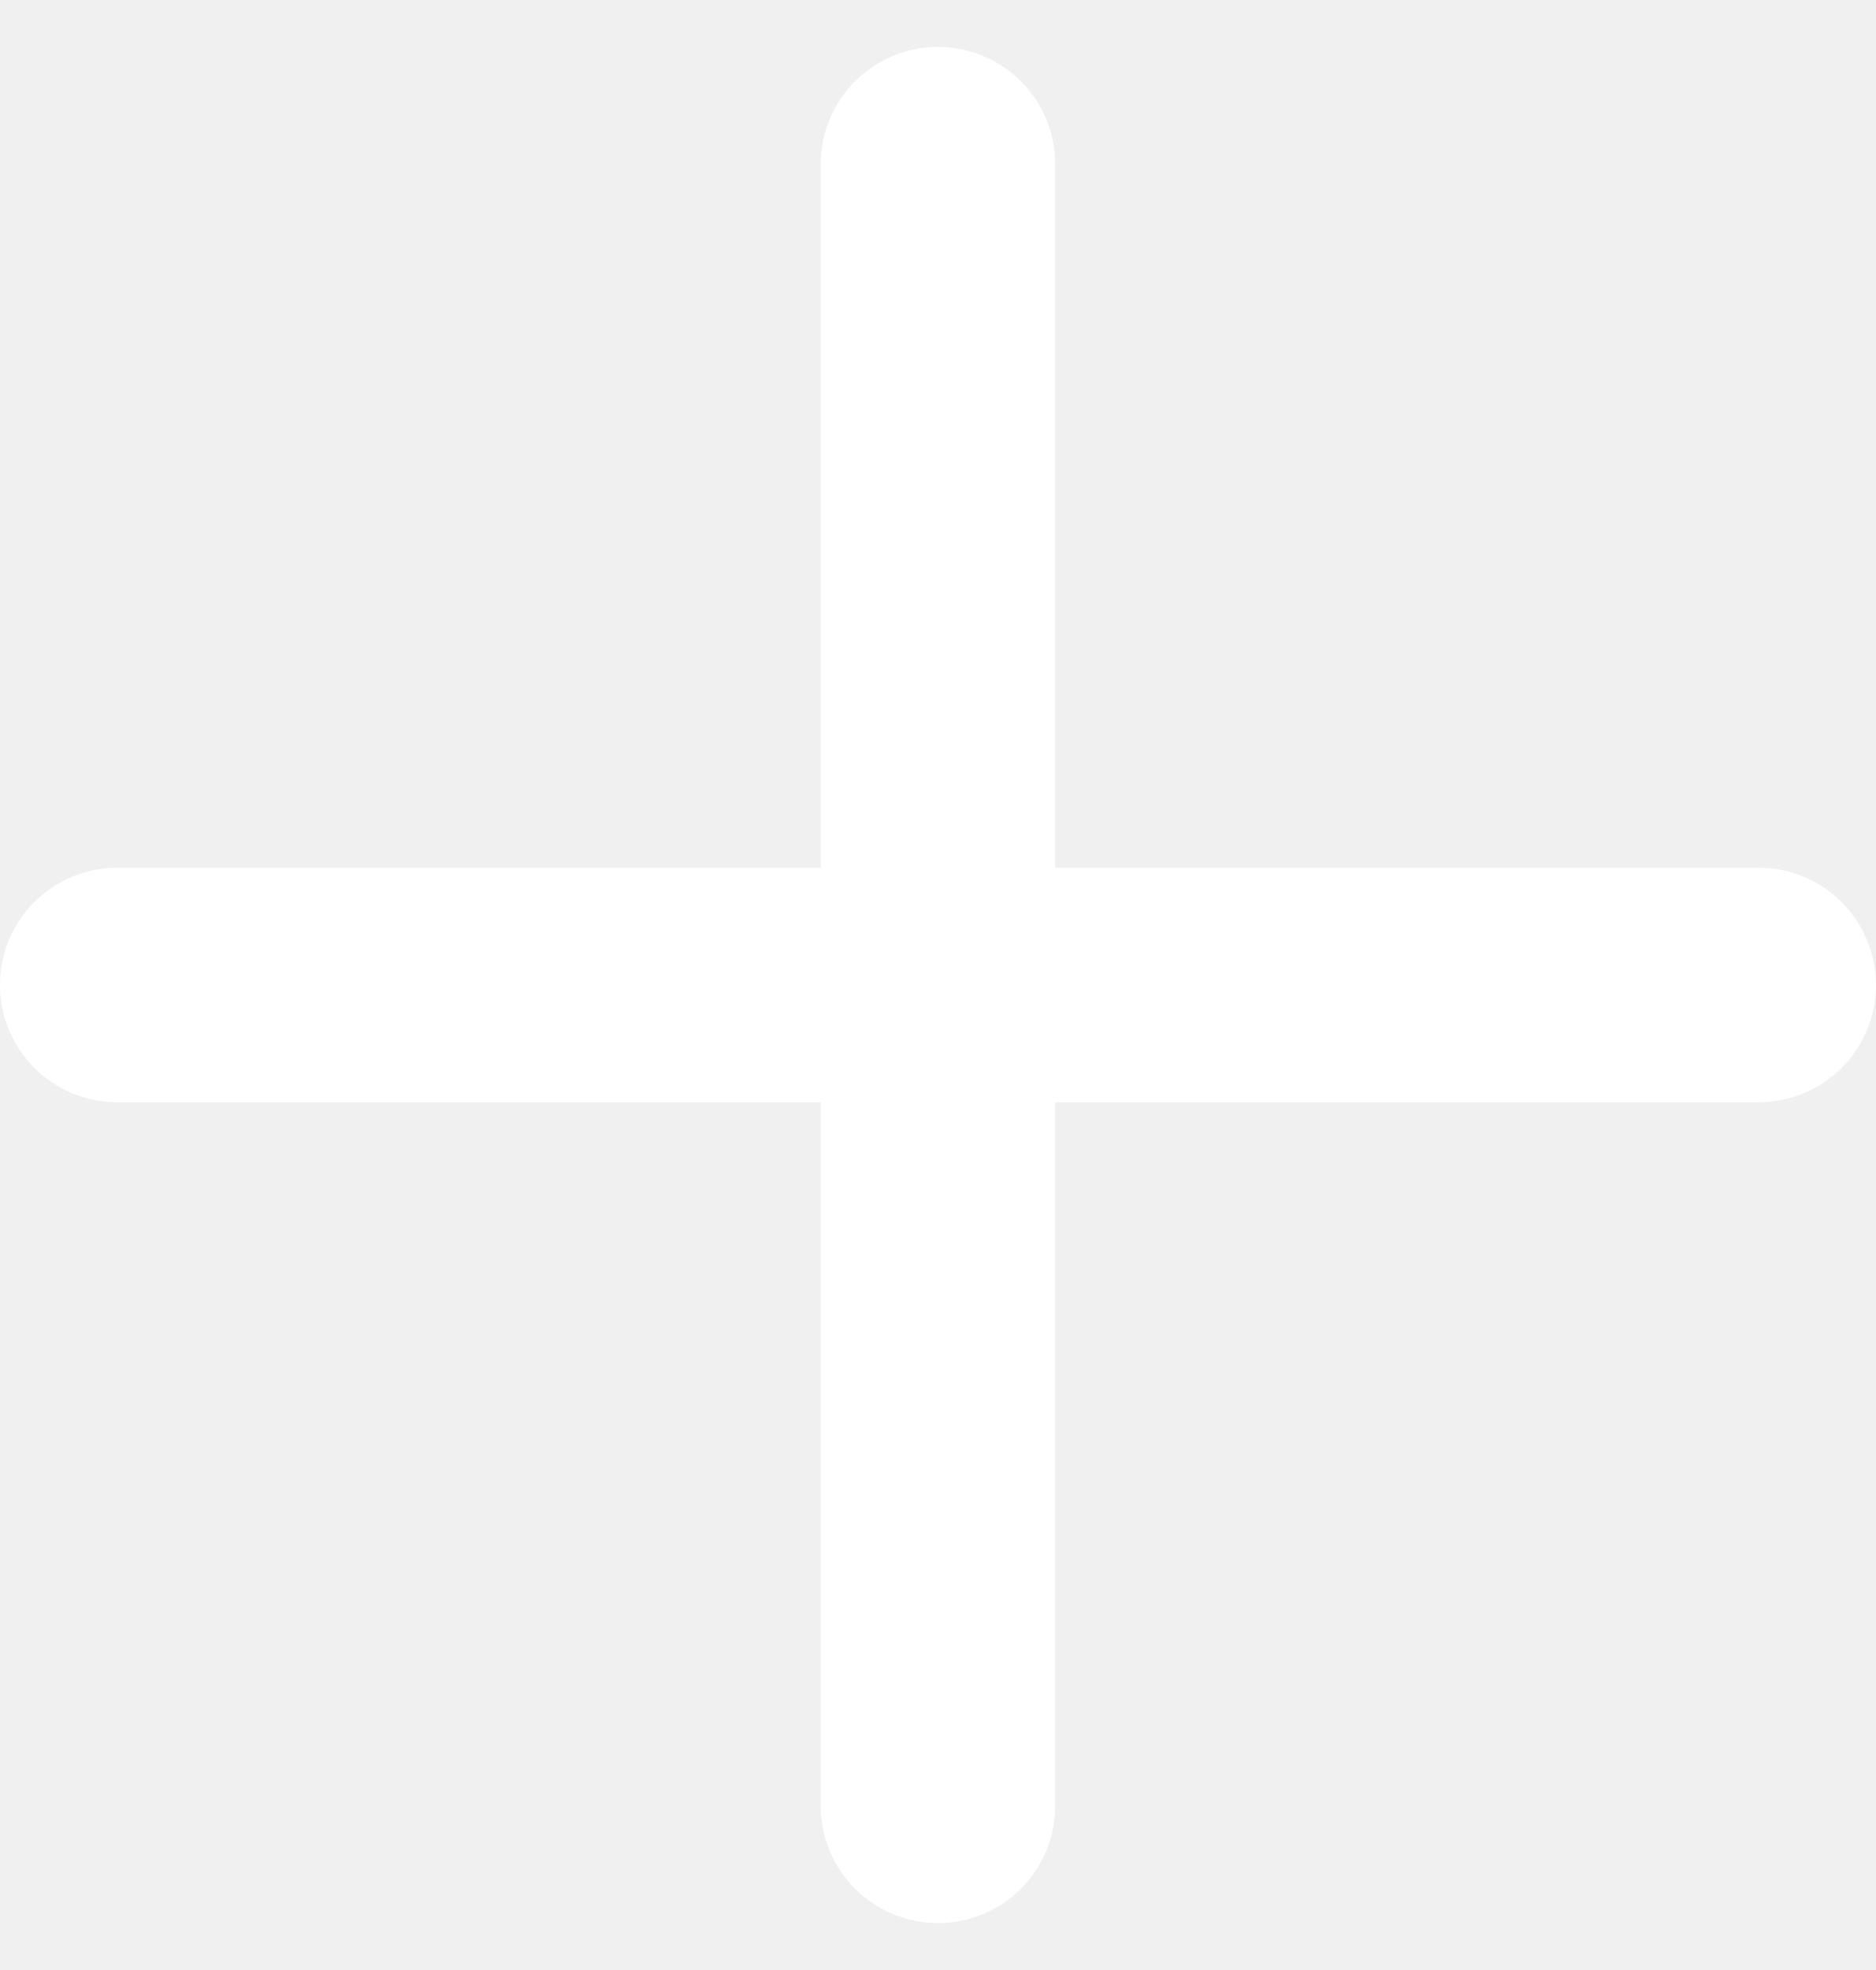
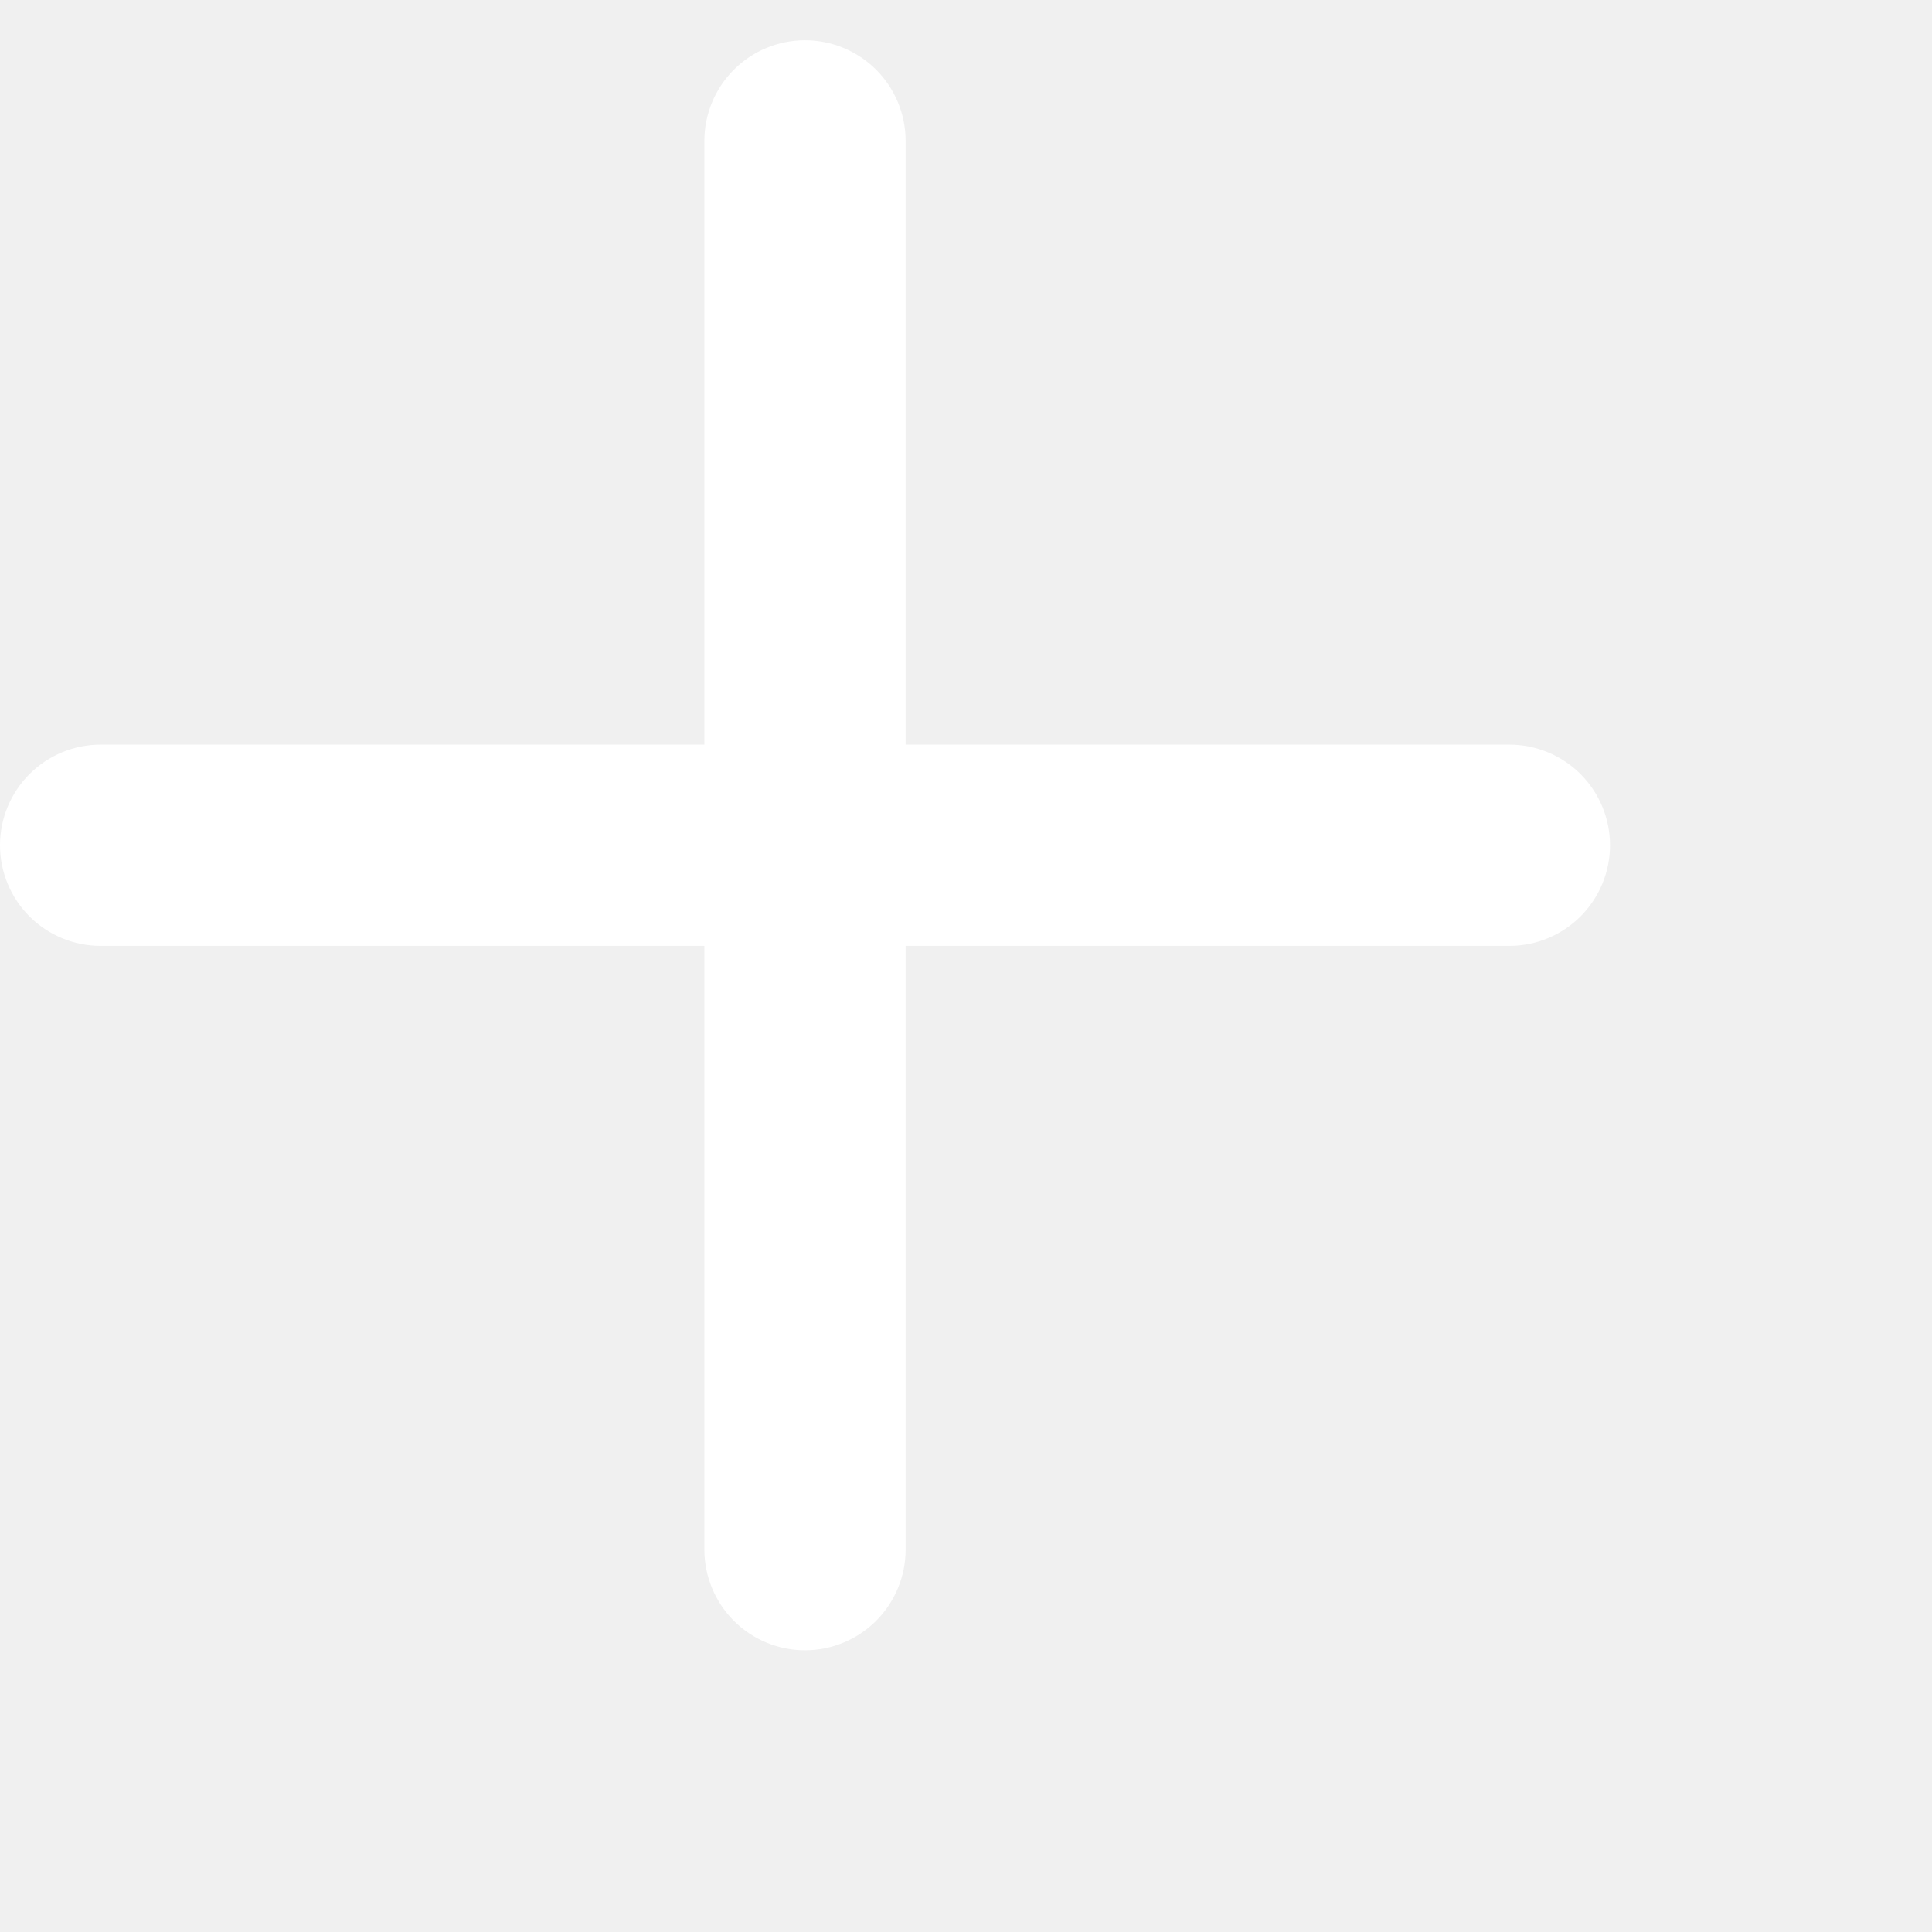
- <svg xmlns="http://www.w3.org/2000/svg" width="20" height="21" viewBox="0 0 20 21" fill="none">
+ <svg xmlns="http://www.w3.org/2000/svg" width="24" height="24" viewBox="0 0 24 24" fill="none">
  <path d="M18.75 9.25H11.25V1.75C11.25 1.418 11.118 1.101 10.884 0.866C10.649 0.632 10.332 0.5 10 0.5C9.668 0.5 9.351 0.632 9.116 0.866C8.882 1.101 8.75 1.418 8.75 1.75V9.25H1.25C0.918 9.25 0.601 9.382 0.366 9.616C0.132 9.851 0 10.168 0 10.5C0 10.832 0.132 11.149 0.366 11.384C0.601 11.618 0.918 11.75 1.25 11.75H8.75V19.25C8.75 19.581 8.882 19.899 9.116 20.134C9.351 20.368 9.668 20.5 10 20.5C10.332 20.5 10.649 20.368 10.884 20.134C11.118 19.899 11.25 19.581 11.25 19.25V11.75H18.75C19.081 11.75 19.399 11.618 19.634 11.384C19.868 11.149 20 10.832 20 10.5C20 10.168 19.868 9.851 19.634 9.616C19.399 9.382 19.081 9.25 18.75 9.25Z" fill="white" />
</svg>
